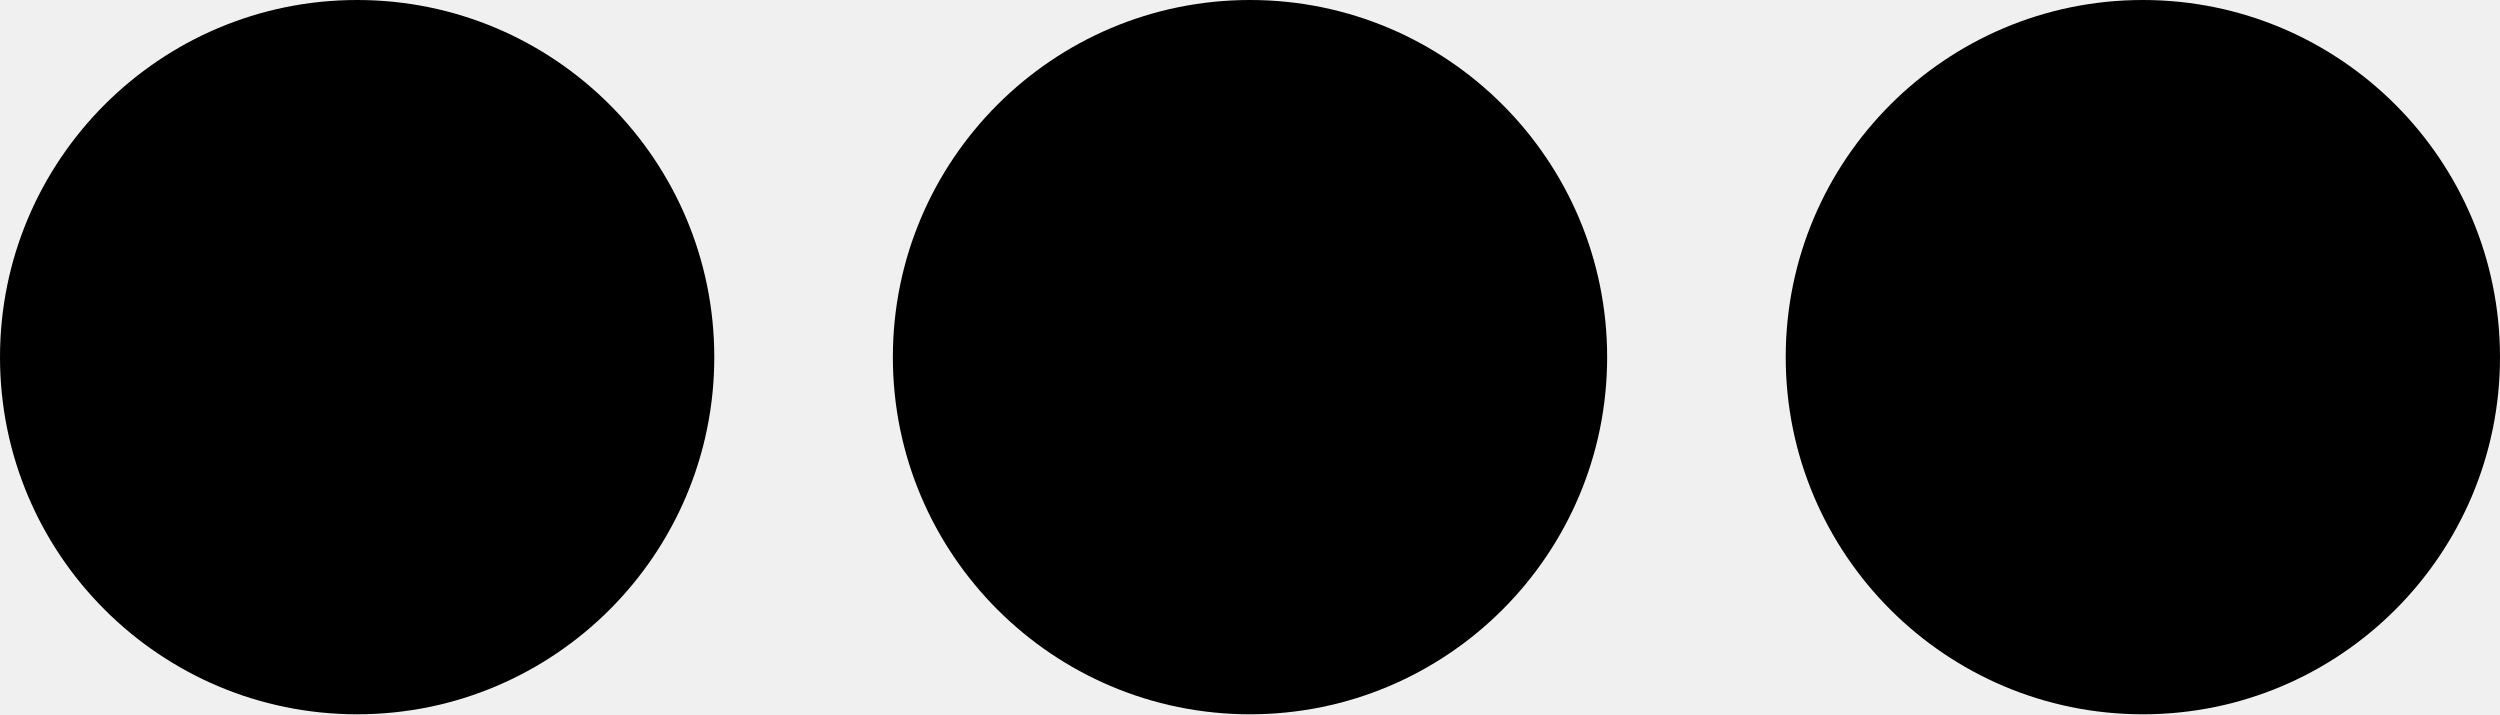
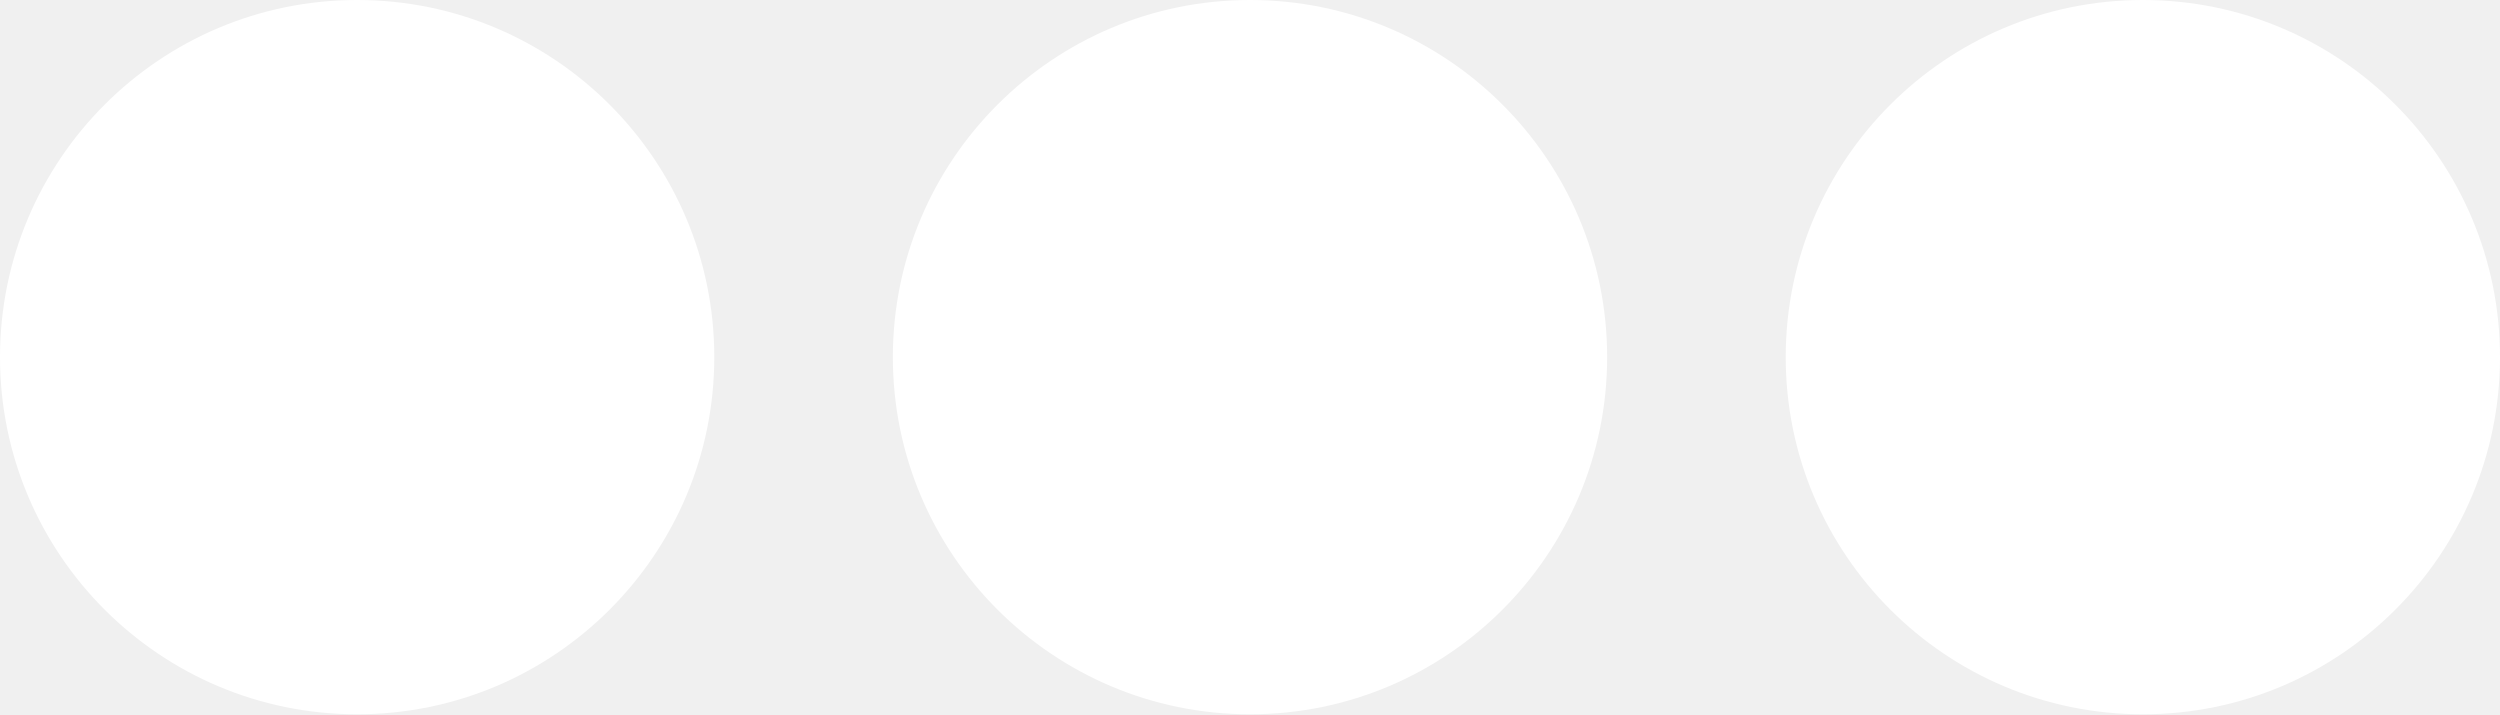
<svg xmlns="http://www.w3.org/2000/svg" viewBox="1 6 14 4">
-   <path d="M 8 8 z M 3 10 c -1.104 0 -2 -0.896 -2 -2 s 0.896 -2 2 -2 s 2 0.896 2 2 S 4.104 10 3 10 z M 8 10 c -1.104 0 -2 -0.896 -2 -2 s 0.896 -2 2 -2 s 2 0.896 2 2 S 9.104 10 8 10 z M 15 8 c 0 1.104 -0.896 2 -2 2 s -2 -0.896 -2 -2 s 0.896 -2 2 -2 S 15 6.896 15 8 z" fill="#000000" />
+   <path d="M 8 8 z M 3 10 c -1.104 0 -2 -0.896 -2 -2 s 0.896 -2 2 -2 s 2 0.896 2 2 S 4.104 10 3 10 z M 8 10 c -1.104 0 -2 -0.896 -2 -2 s 0.896 -2 2 -2 s 2 0.896 2 2 S 9.104 10 8 10 z M 15 8 c 0 1.104 -0.896 2 -2 2 s -2 -0.896 -2 -2 s 0.896 -2 2 -2 S 15 6.896 15 8 z" fill="#ffffff" />
</svg>
